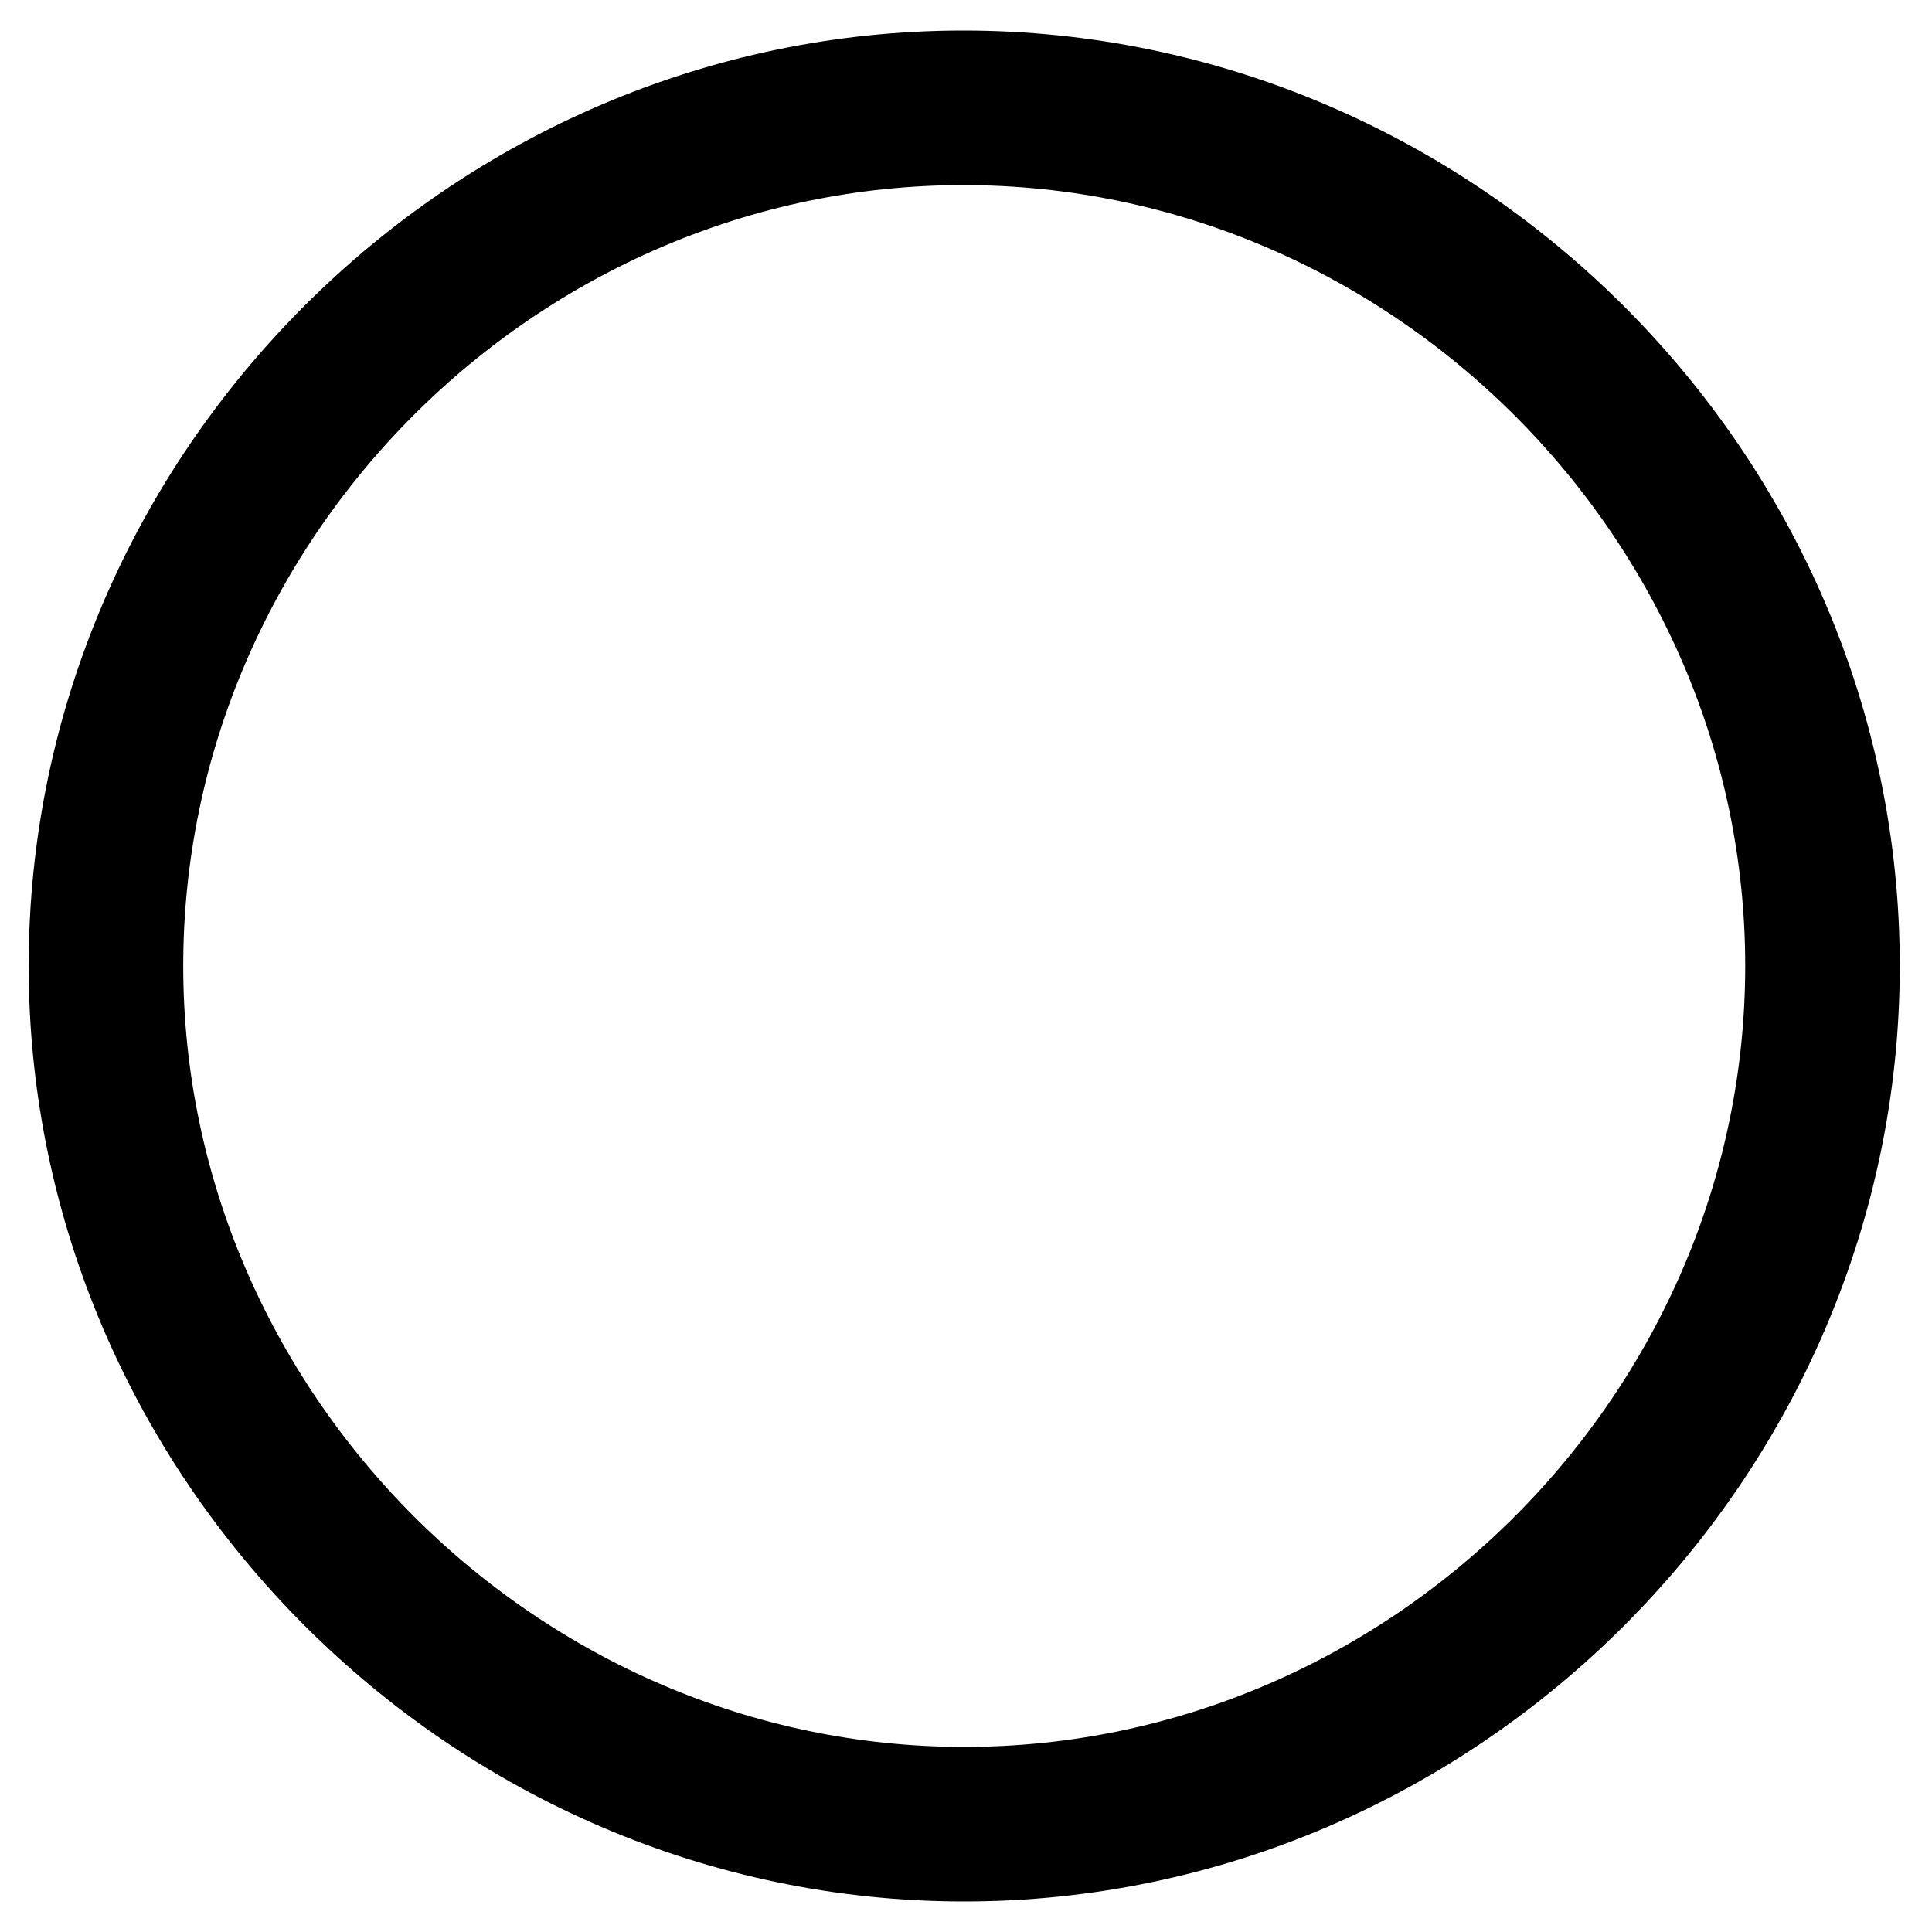
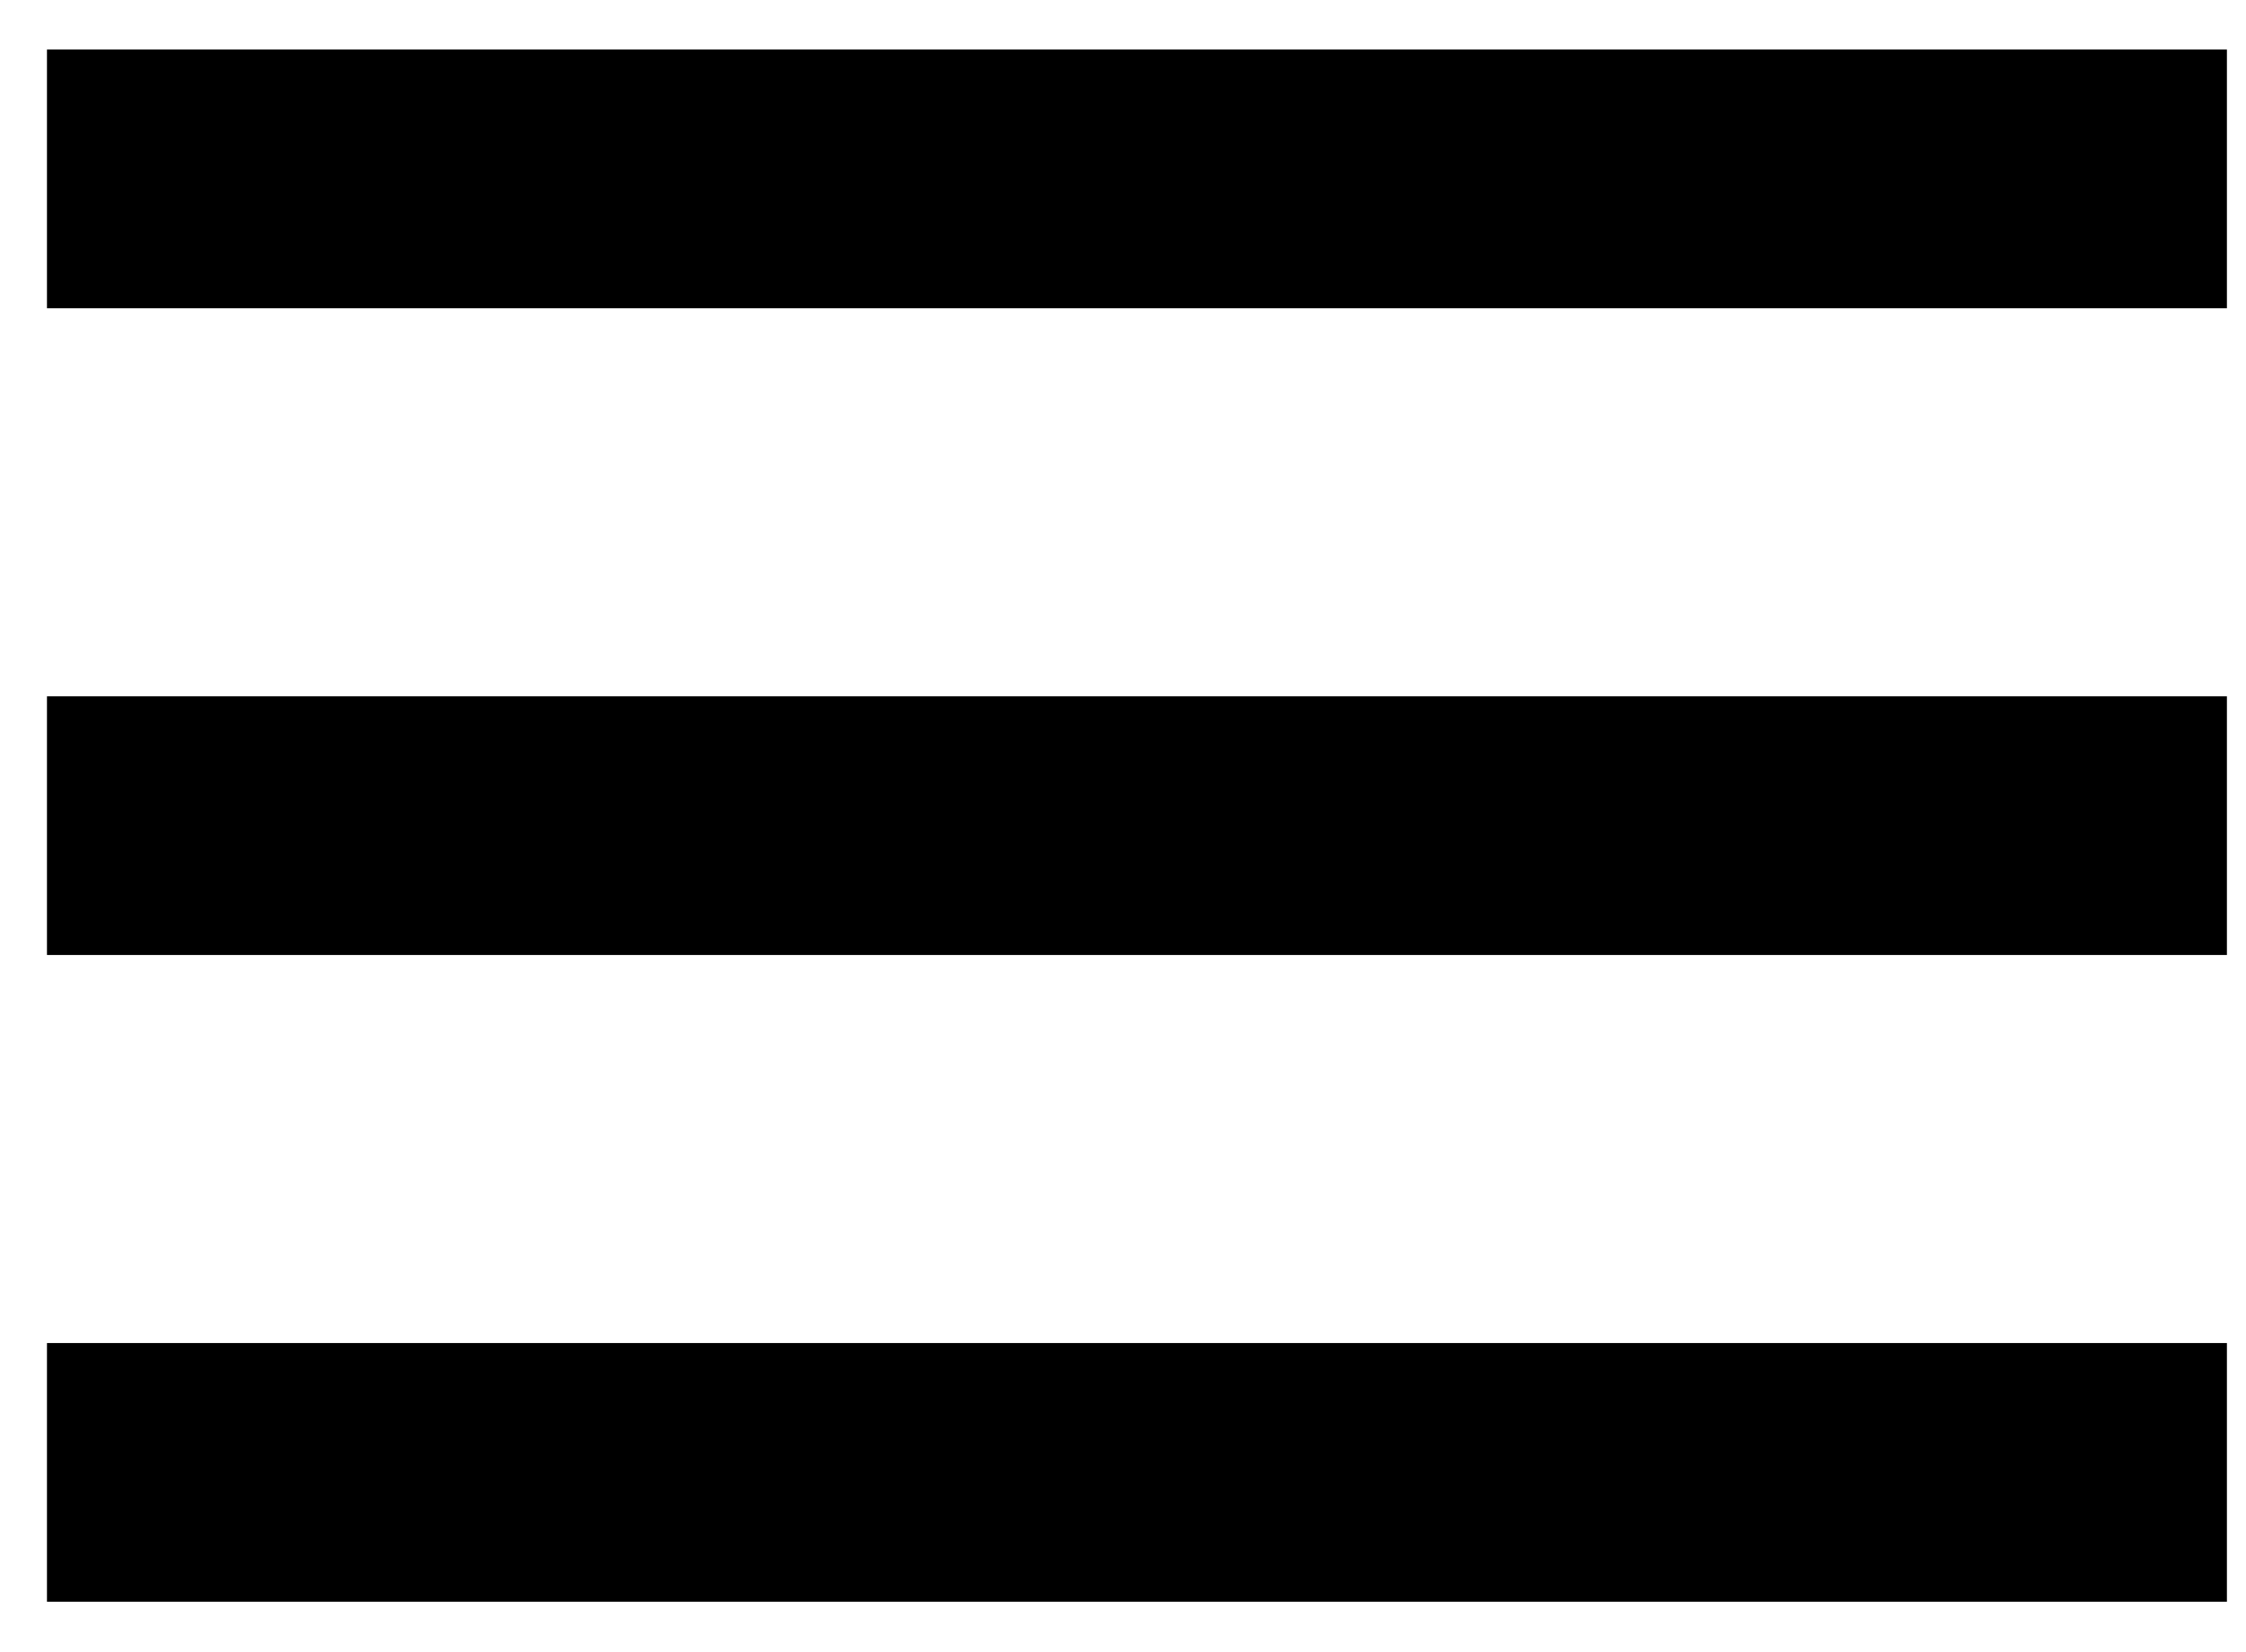
- <svg xmlns="http://www.w3.org/2000/svg" width="25" height="25" viewBox="0 0 25 25" fill="none">
-   <path d="M23.583 12.499C23.583 18.57 18.555 23.605 12.476 23.605C6.408 23.605 1.371 18.569 1.371 12.499C1.371 6.42 6.399 1.395 12.466 1.395C18.547 1.395 23.583 6.421 23.583 12.499Z" stroke="black" stroke-width="2" />
+ <svg xmlns="http://www.w3.org/2000/svg" width="34" height="25" viewBox="0 0 34 25" fill="none">
+   <path d="M0.711 24.25H33.711V20.333H0.711V24.25ZM0.711 14.458H33.711V10.542H0.711V14.458ZM0.711 0.75V4.667H33.711V0.75H0.711Z" fill="black" />
</svg>
